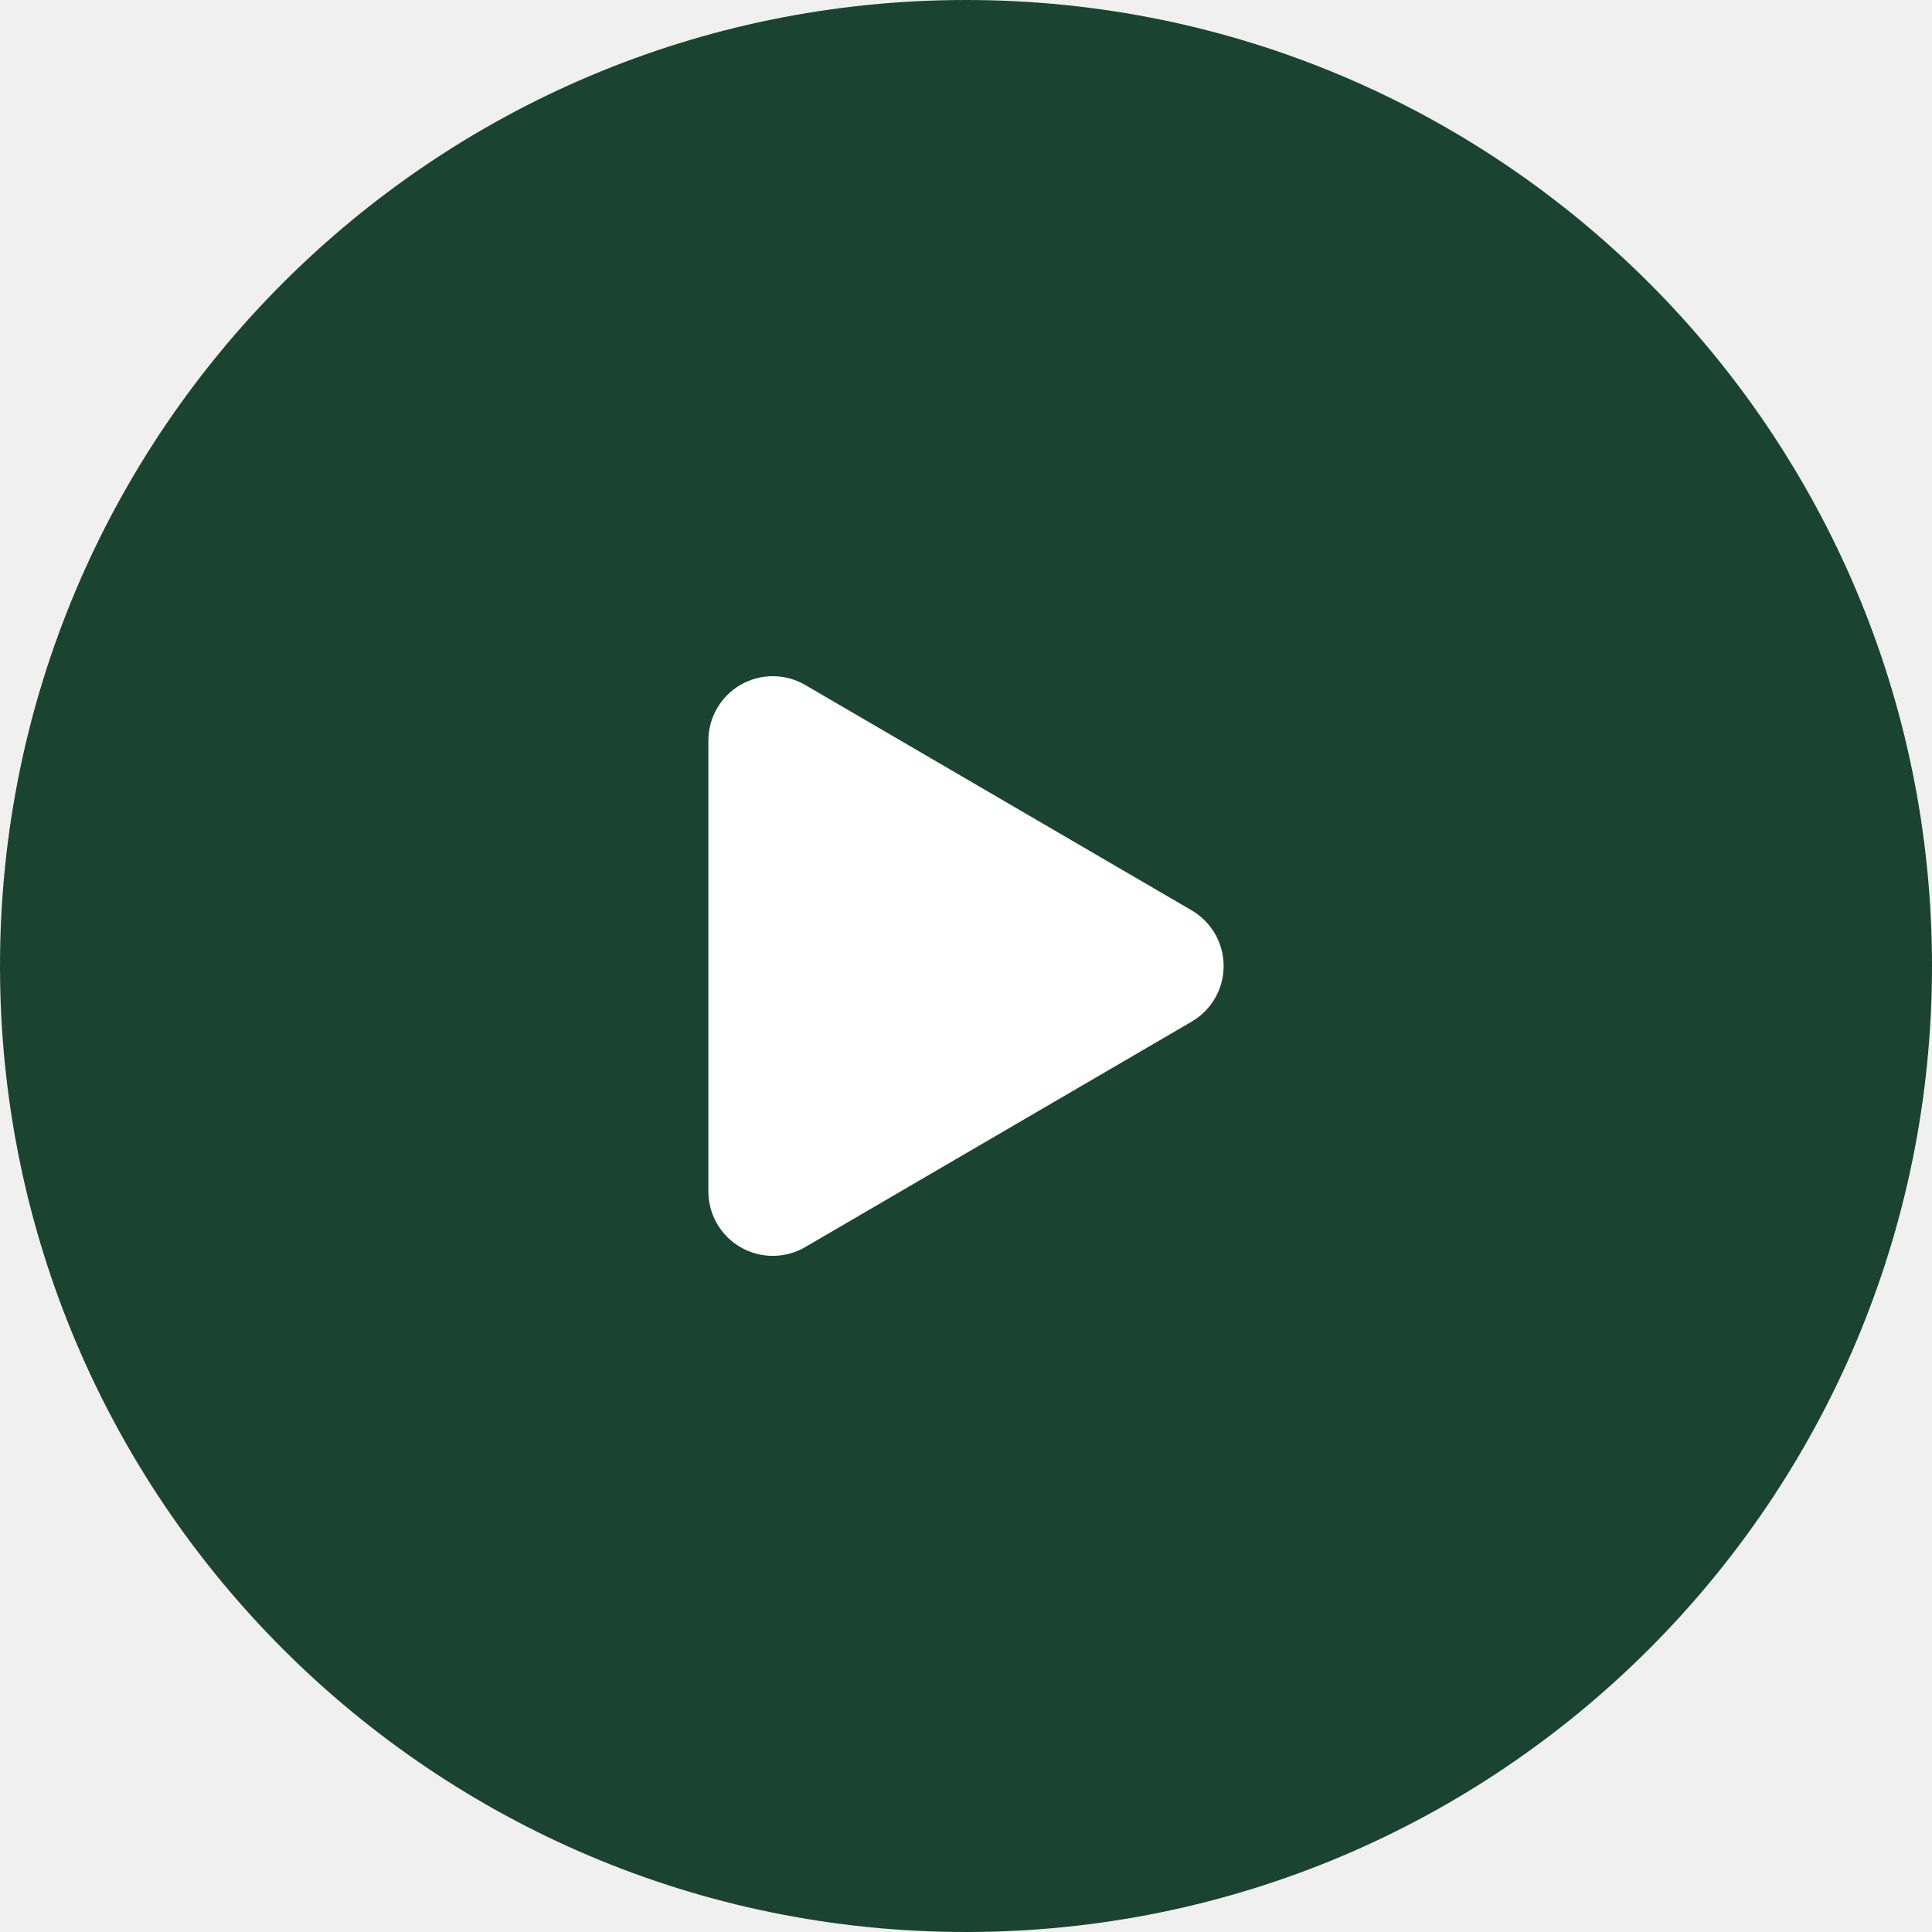
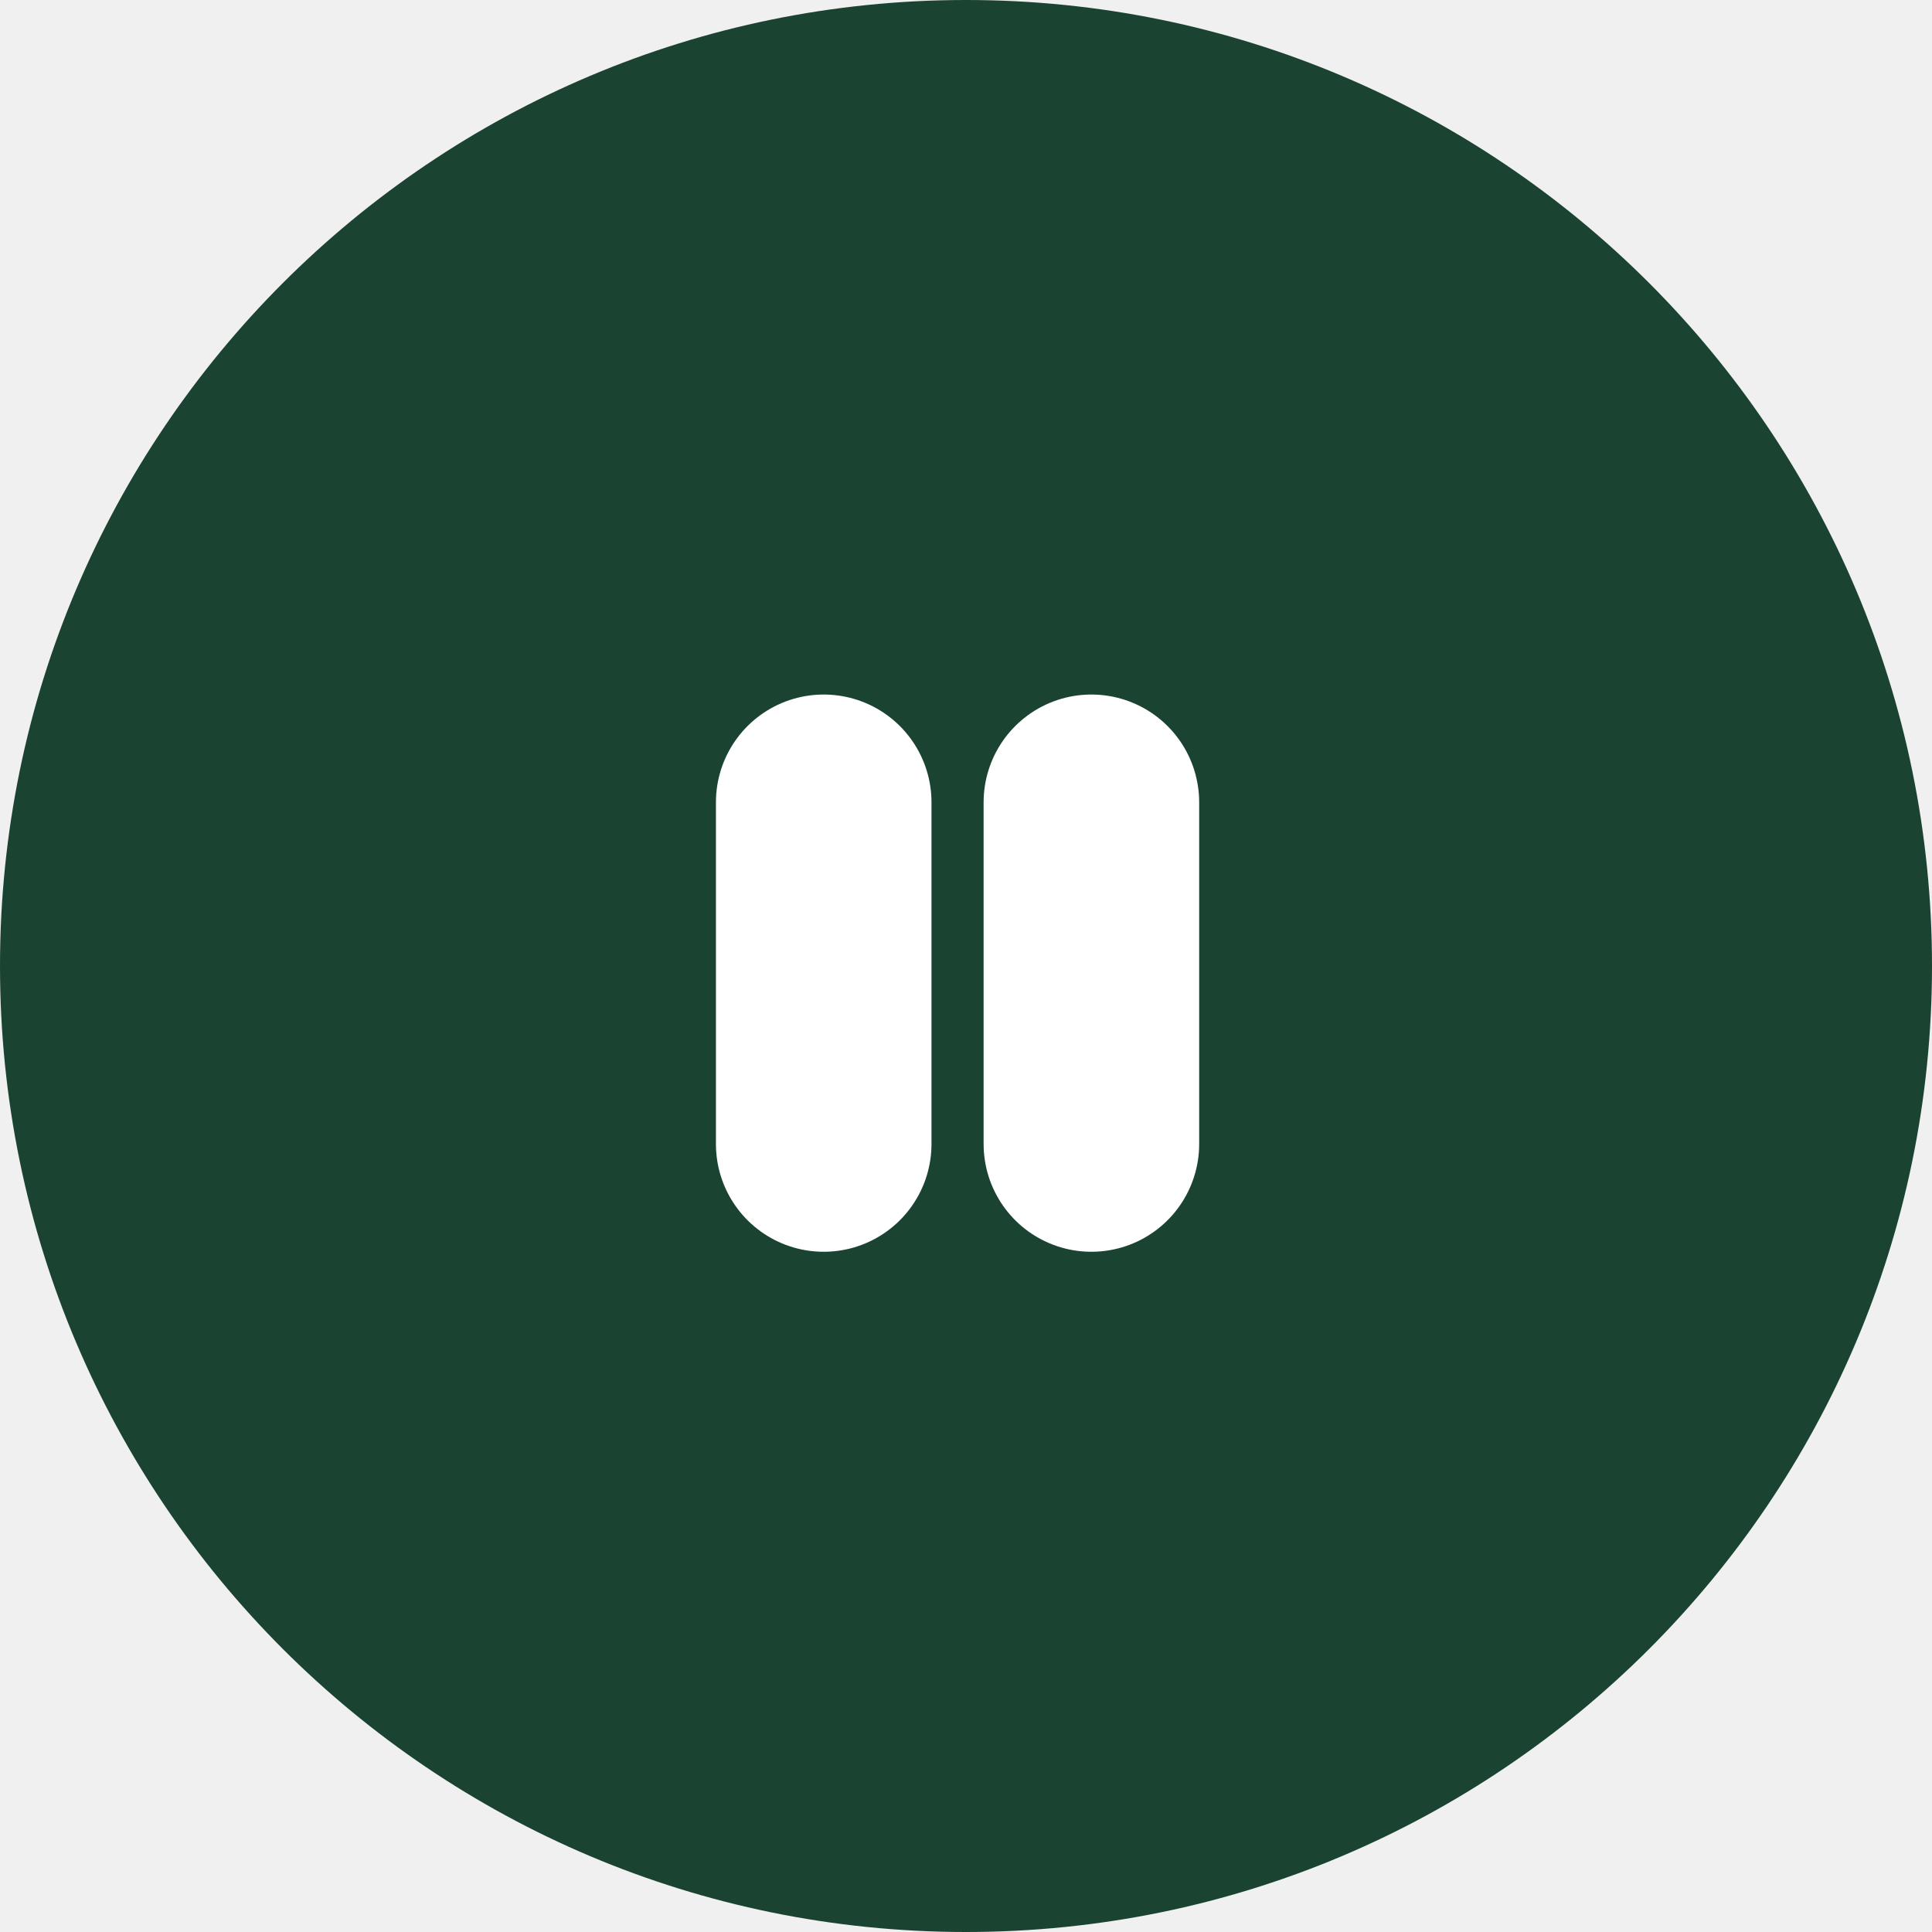
<svg xmlns="http://www.w3.org/2000/svg" width="40" height="40" viewBox="0 0 40 40" fill="none">
  <rect width="40" height="40" rx="20" fill="#1B4332" />
-   <path d="M14.666 15.334C14.666 15.099 14.728 14.869 14.845 14.666C14.963 14.463 15.132 14.294 15.335 14.177C15.539 14.06 15.77 13.999 16.004 14C16.239 14.001 16.469 14.063 16.672 14.182L24.67 18.847C24.871 18.964 25.039 19.132 25.156 19.334C25.272 19.537 25.334 19.766 25.334 19.999C25.334 20.233 25.273 20.462 25.157 20.664C25.041 20.867 24.873 21.035 24.672 21.152L16.672 25.819C16.469 25.937 16.239 26 16.004 26.001C15.77 26.002 15.539 25.941 15.335 25.824C15.132 25.707 14.963 25.538 14.845 25.335C14.728 25.132 14.666 24.902 14.666 24.667V15.334Z" fill="white" />
+   <path d="M17.054 23.685V16.611" stroke="white" stroke-width="4.463" stroke-linecap="round" stroke-linejoin="round" />
+   <path d="M22.596 23.685V16.611" stroke="white" stroke-width="4.463" stroke-linecap="round" stroke-linejoin="round" />
</svg>
